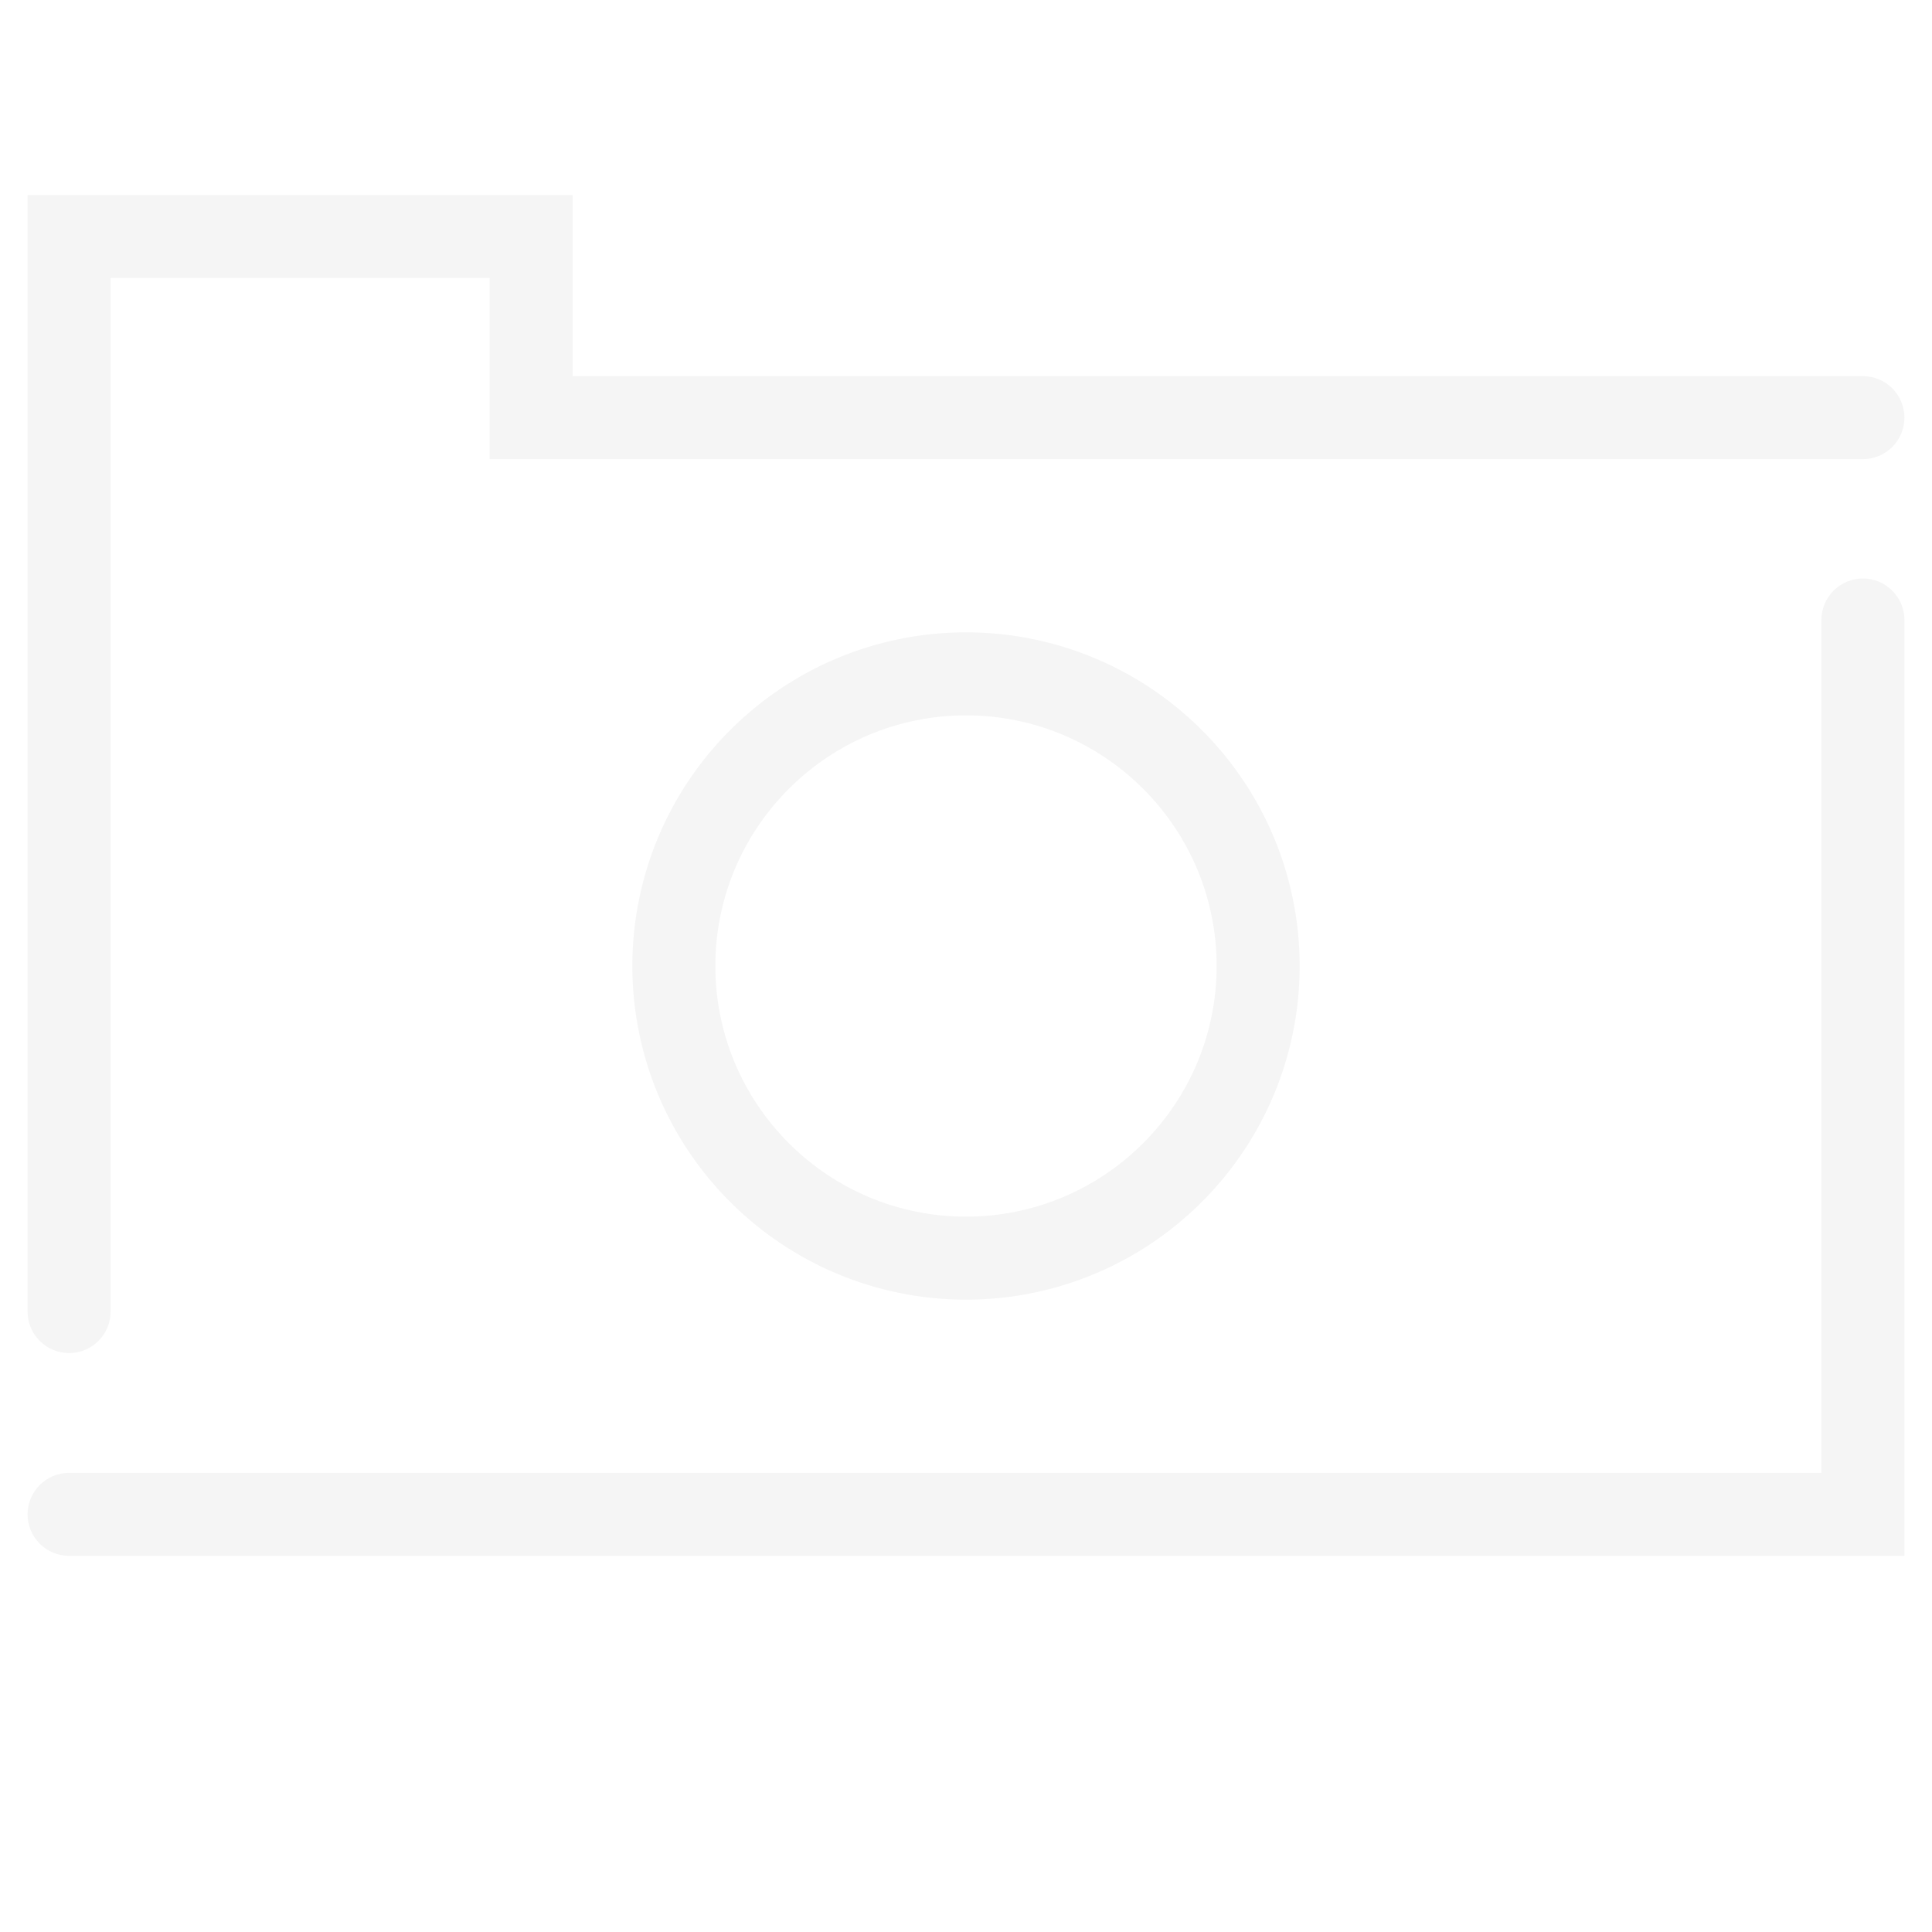
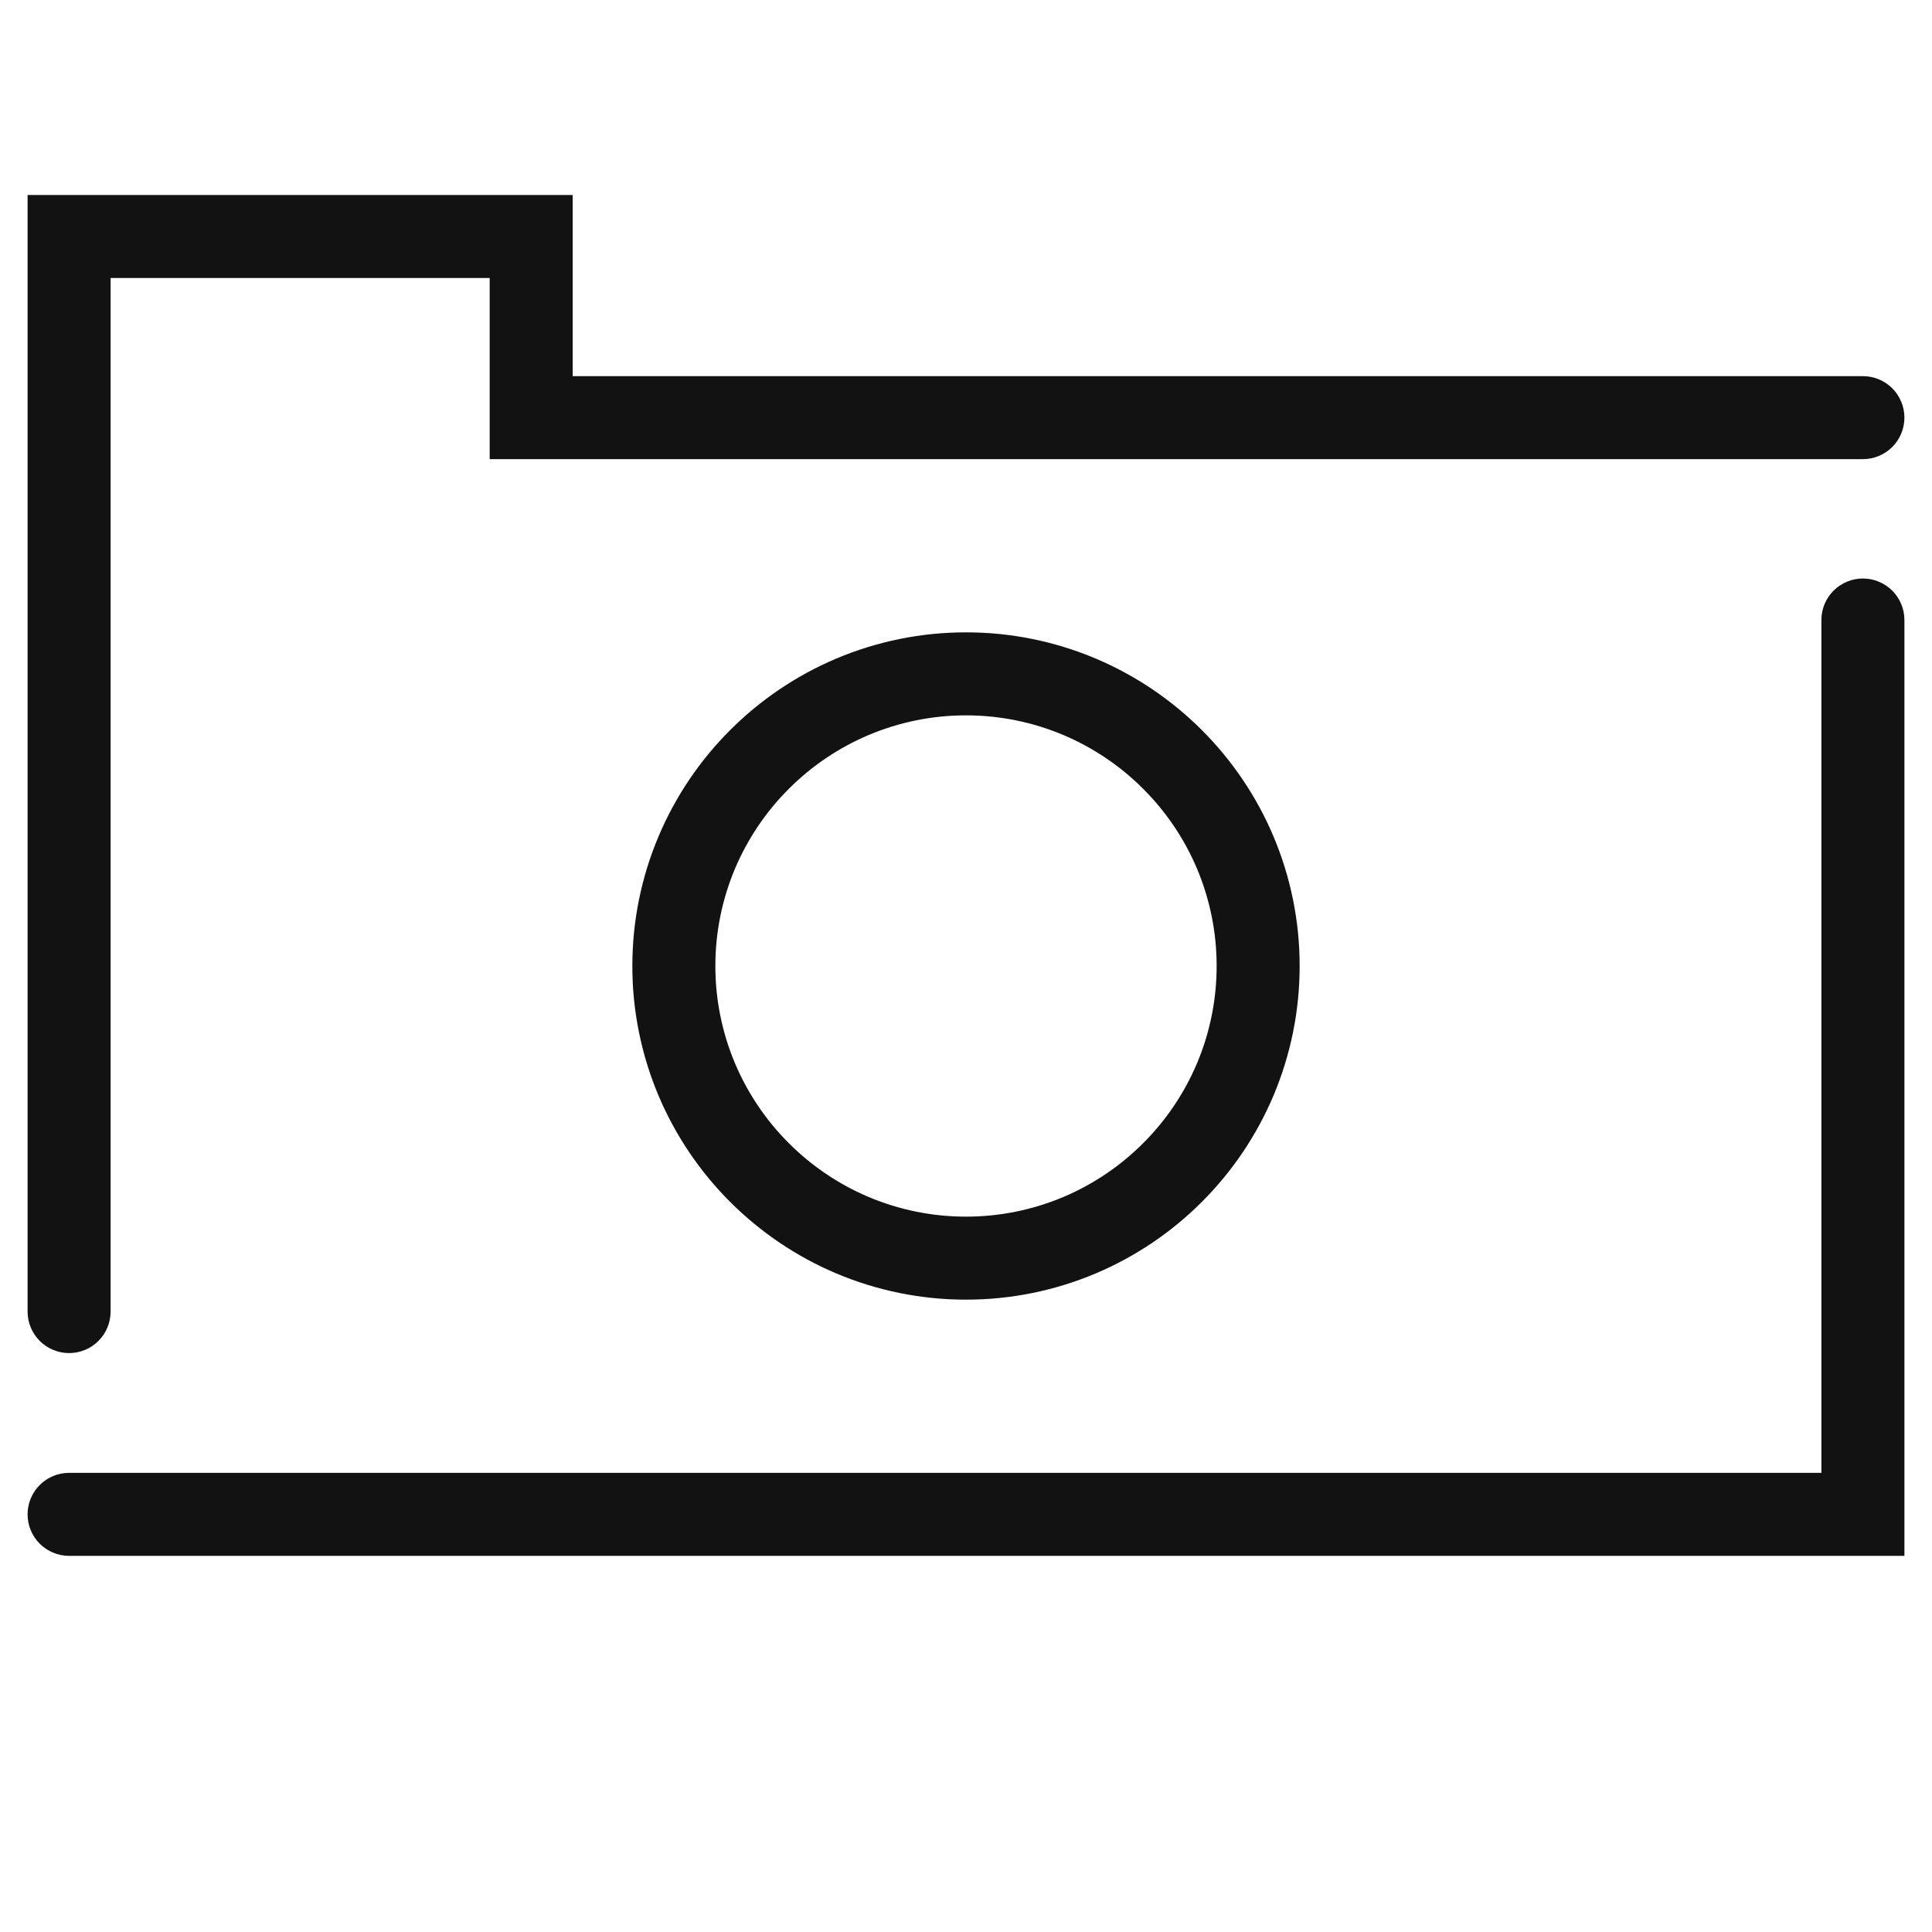
<svg xmlns="http://www.w3.org/2000/svg" id="SvgjsSvg1031" width="288" height="288" version="1.1">
  <defs id="SvgjsDefs1032" />
  <g id="SvgjsG1033" transform="matrix(1,0,0,1,0,0)">
    <svg style="isolation:isolate" width="288" height="288" viewBox="0 0 512 512">
      <defs>
        <clipPath id="a">
-           <rect width="512" height="512" fill="#F5F5F5" class="color000 svgShape" />
+           <rect width="512" height="512" fill="#121212" class="color000 svgShape" />
        </clipPath>
      </defs>
-       <g clip-path="url(#a)" fill="#F5F5F5" class="color000 svgShape">
-         <path fill="#F5F5F5" d="M29.31 347.58C29.31 350.5 28.15 353.3 26.09 355.36 24.03 357.42 21.23 358.58 18.31 358.58 15.4 358.58 12.6 357.42 10.53 355.36 8.47 353.3 7.31 350.5 7.31 347.58L7.31 51.68 151.77 51.68 151.77 99.68 493.69 99.68C496.6 99.68 499.4 100.84 501.47 102.9 503.53 104.96 504.69 107.76 504.69 110.68 504.69 113.6 503.53 116.4 501.47 118.46 499.4 120.52 496.6 121.68 493.69 121.68L129.77 121.68 129.77 73.68 29.31 73.68 29.31 347.58zM482.69 164.31C482.69 161.39 483.85 158.59 485.91 156.53 487.97 154.47 490.77 153.31 493.69 153.31 496.6 153.31 499.4 154.47 501.47 156.53 503.53 158.59 504.69 161.39 504.69 164.31L504.69 412.32 18.31 412.32C15.4 412.32 12.6 411.16 10.53 409.1 8.47 407.04 7.31 404.24 7.31 401.32 7.31 398.4 8.47 395.6 10.53 393.54 12.6 391.48 15.4 390.32 18.31 390.32L482.69 390.32 482.69 164.31z" class="color2D2D2D svgShape" />
-         <path fill="#F5F5F5" fill-rule="evenodd" d=" M 167.58 256 C 167.57 244.18 169.94 232.48 174.54 221.6 C 178.99 211.09 185.42 201.55 193.49 193.49 C 201.55 185.42 211.09 178.99 221.59 174.54 C 232.48 169.94 244.18 167.57 256 167.58 C 267.82 167.57 279.52 169.94 290.41 174.54 C 300.91 178.99 310.45 185.42 318.51 193.49 C 326.58 201.55 333.01 211.09 337.46 221.59 C 342.06 232.48 344.43 244.18 344.42 256 C 344.43 267.82 342.06 279.52 337.46 290.41 C 333.01 300.91 326.58 310.45 318.51 318.51 C 310.45 326.58 300.91 333.01 290.41 337.46 C 279.52 342.06 267.82 344.43 256 344.42 C 244.18 344.43 232.48 342.06 221.59 337.46 C 211.09 333.01 201.55 326.58 193.49 318.51 C 185.42 310.45 178.99 300.91 174.54 290.41 C 169.94 279.52 167.57 267.82 167.58 256 Z  M 189.58 256 C 189.57 247.12 191.35 238.33 194.8 230.16 C 198.15 222.27 202.98 215.1 209.05 209.05 C 215.1 202.98 222.27 198.15 230.16 194.8 C 238.34 191.35 247.13 189.57 256 189.58 C 264.87 189.57 273.66 191.35 281.84 194.8 C 289.73 198.15 296.9 202.98 302.95 209.05 C 309.02 215.1 313.85 222.27 317.2 230.16 C 320.65 238.34 322.43 247.13 322.42 256 C 322.43 264.87 320.65 273.66 317.2 281.84 C 313.85 289.73 309.02 296.9 302.95 302.95 C 296.9 309.02 289.73 313.85 281.84 317.2 C 273.66 320.65 264.87 322.43 256 322.42 C 247.13 322.43 238.34 320.65 230.16 317.2 C 222.27 313.85 215.1 309.02 209.05 302.95 C 202.98 296.9 198.15 289.73 194.8 281.84 C 191.35 273.66 189.57 264.87 189.58 256 Z " class="color2D2D2D svgShape" />
+       <g clip-path="url(#a)" fill="#121212" class="color000 svgShape">
+         <path fill="#121212" d="M29.31 347.58C29.31 350.5 28.15 353.3 26.09 355.36 24.03 357.42 21.23 358.58 18.31 358.58 15.4 358.58 12.6 357.42 10.53 355.36 8.47 353.3 7.31 350.5 7.31 347.58L7.31 51.68 151.77 51.68 151.77 99.68 493.69 99.68C496.6 99.68 499.4 100.84 501.47 102.9 503.53 104.96 504.69 107.76 504.69 110.68 504.69 113.6 503.53 116.4 501.47 118.46 499.4 120.52 496.6 121.68 493.69 121.68L129.77 121.68 129.77 73.68 29.31 73.68 29.31 347.58zM482.69 164.31C482.69 161.39 483.85 158.59 485.91 156.53 487.97 154.47 490.77 153.31 493.69 153.31 496.6 153.31 499.4 154.47 501.47 156.53 503.53 158.59 504.69 161.39 504.69 164.31L504.69 412.32 18.31 412.32C15.4 412.32 12.6 411.16 10.53 409.1 8.47 407.04 7.31 404.24 7.31 401.32 7.31 398.4 8.47 395.6 10.53 393.54 12.6 391.48 15.4 390.32 18.31 390.32L482.69 390.32 482.69 164.31z" class="color2D2D2D svgShape" />
+         <path fill="#121212" fill-rule="evenodd" d=" M 167.58 256 C 167.57 244.18 169.94 232.48 174.54 221.6 C 178.99 211.09 185.42 201.55 193.49 193.49 C 201.55 185.42 211.09 178.99 221.59 174.54 C 232.48 169.94 244.18 167.57 256 167.58 C 267.82 167.57 279.52 169.94 290.41 174.54 C 300.91 178.99 310.45 185.42 318.51 193.49 C 326.58 201.55 333.01 211.09 337.46 221.59 C 342.06 232.48 344.43 244.18 344.42 256 C 344.43 267.82 342.06 279.52 337.46 290.41 C 333.01 300.91 326.58 310.45 318.51 318.51 C 310.45 326.58 300.91 333.01 290.41 337.46 C 279.52 342.06 267.82 344.43 256 344.42 C 244.18 344.43 232.48 342.06 221.59 337.46 C 211.09 333.01 201.55 326.58 193.49 318.51 C 185.42 310.45 178.99 300.91 174.54 290.41 C 169.94 279.52 167.57 267.82 167.58 256 Z  M 189.58 256 C 189.57 247.12 191.35 238.33 194.8 230.16 C 198.15 222.27 202.98 215.1 209.05 209.05 C 215.1 202.98 222.27 198.15 230.16 194.8 C 238.34 191.35 247.13 189.57 256 189.58 C 264.87 189.57 273.66 191.35 281.84 194.8 C 289.73 198.15 296.9 202.98 302.95 209.05 C 309.02 215.1 313.85 222.27 317.2 230.16 C 320.65 238.34 322.43 247.13 322.42 256 C 322.43 264.87 320.65 273.66 317.2 281.84 C 313.85 289.73 309.02 296.9 302.95 302.95 C 296.9 309.02 289.73 313.85 281.84 317.2 C 273.66 320.65 264.87 322.43 256 322.42 C 247.13 322.43 238.34 320.65 230.16 317.2 C 222.27 313.85 215.1 309.02 209.05 302.95 C 202.98 296.9 198.15 289.73 194.8 281.84 C 191.35 273.66 189.57 264.87 189.58 256 Z " class="color2D2D2D svgShape" />
      </g>
    </svg>
  </g>
</svg>
